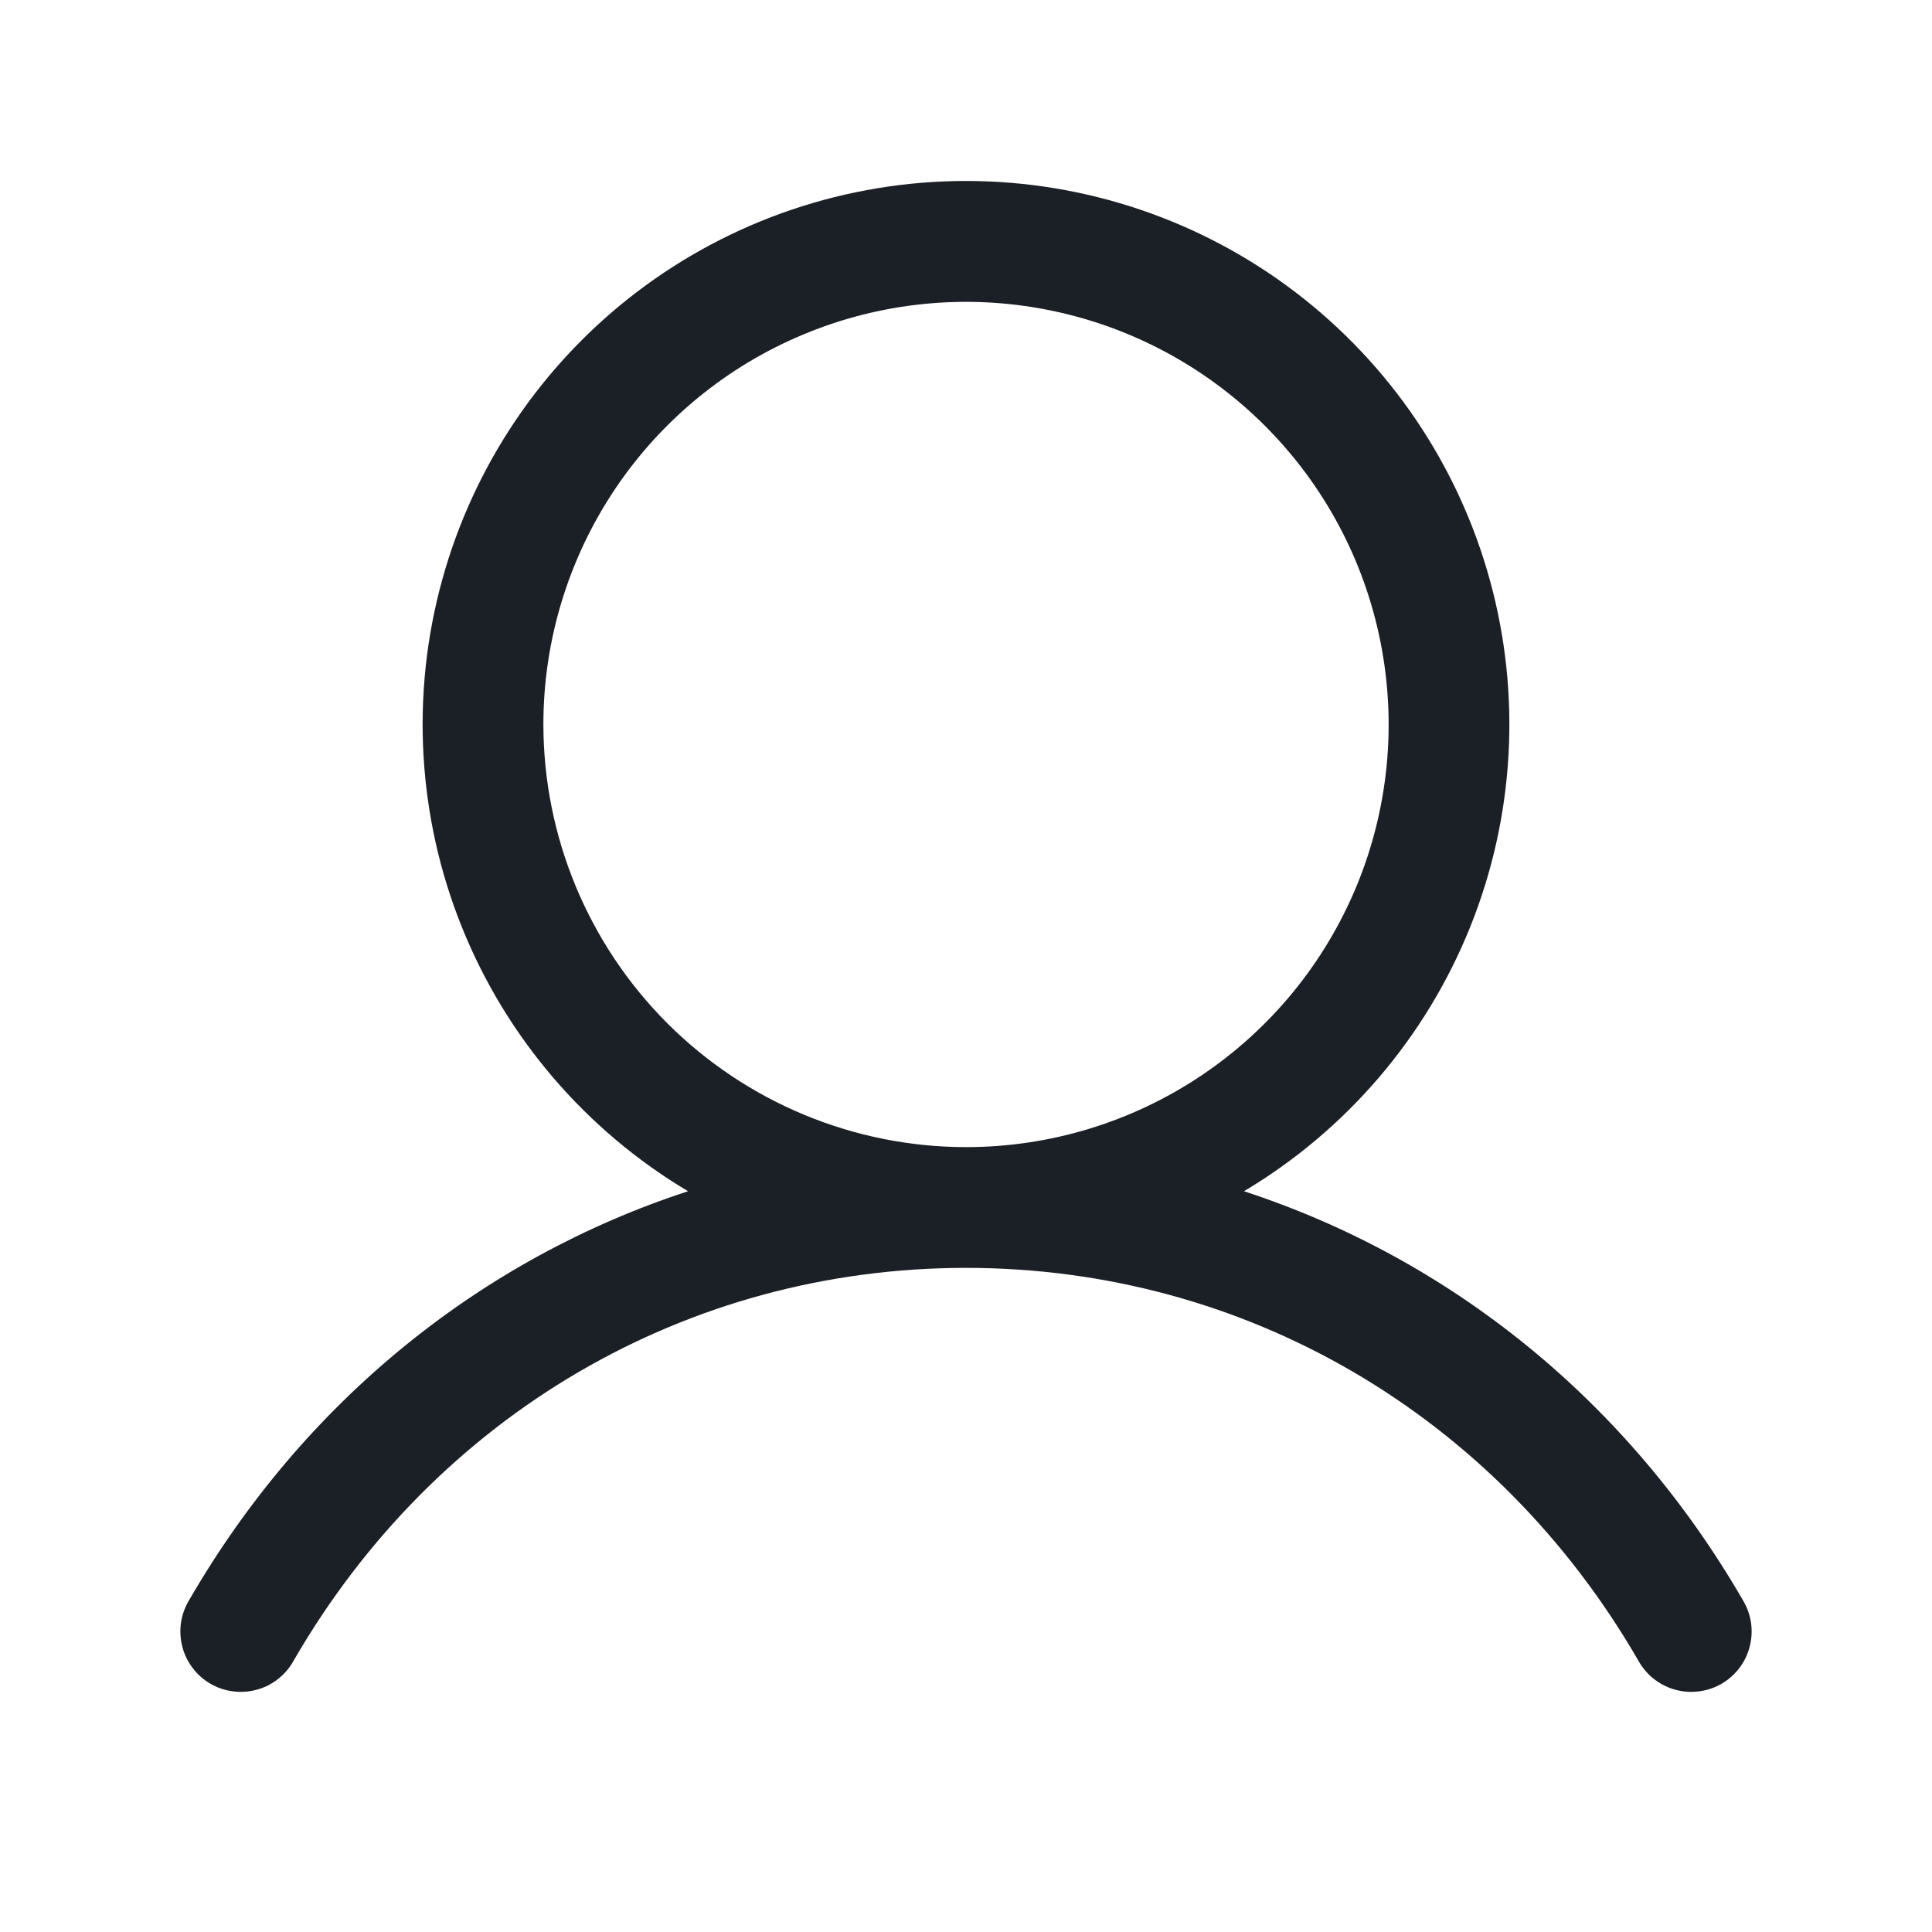
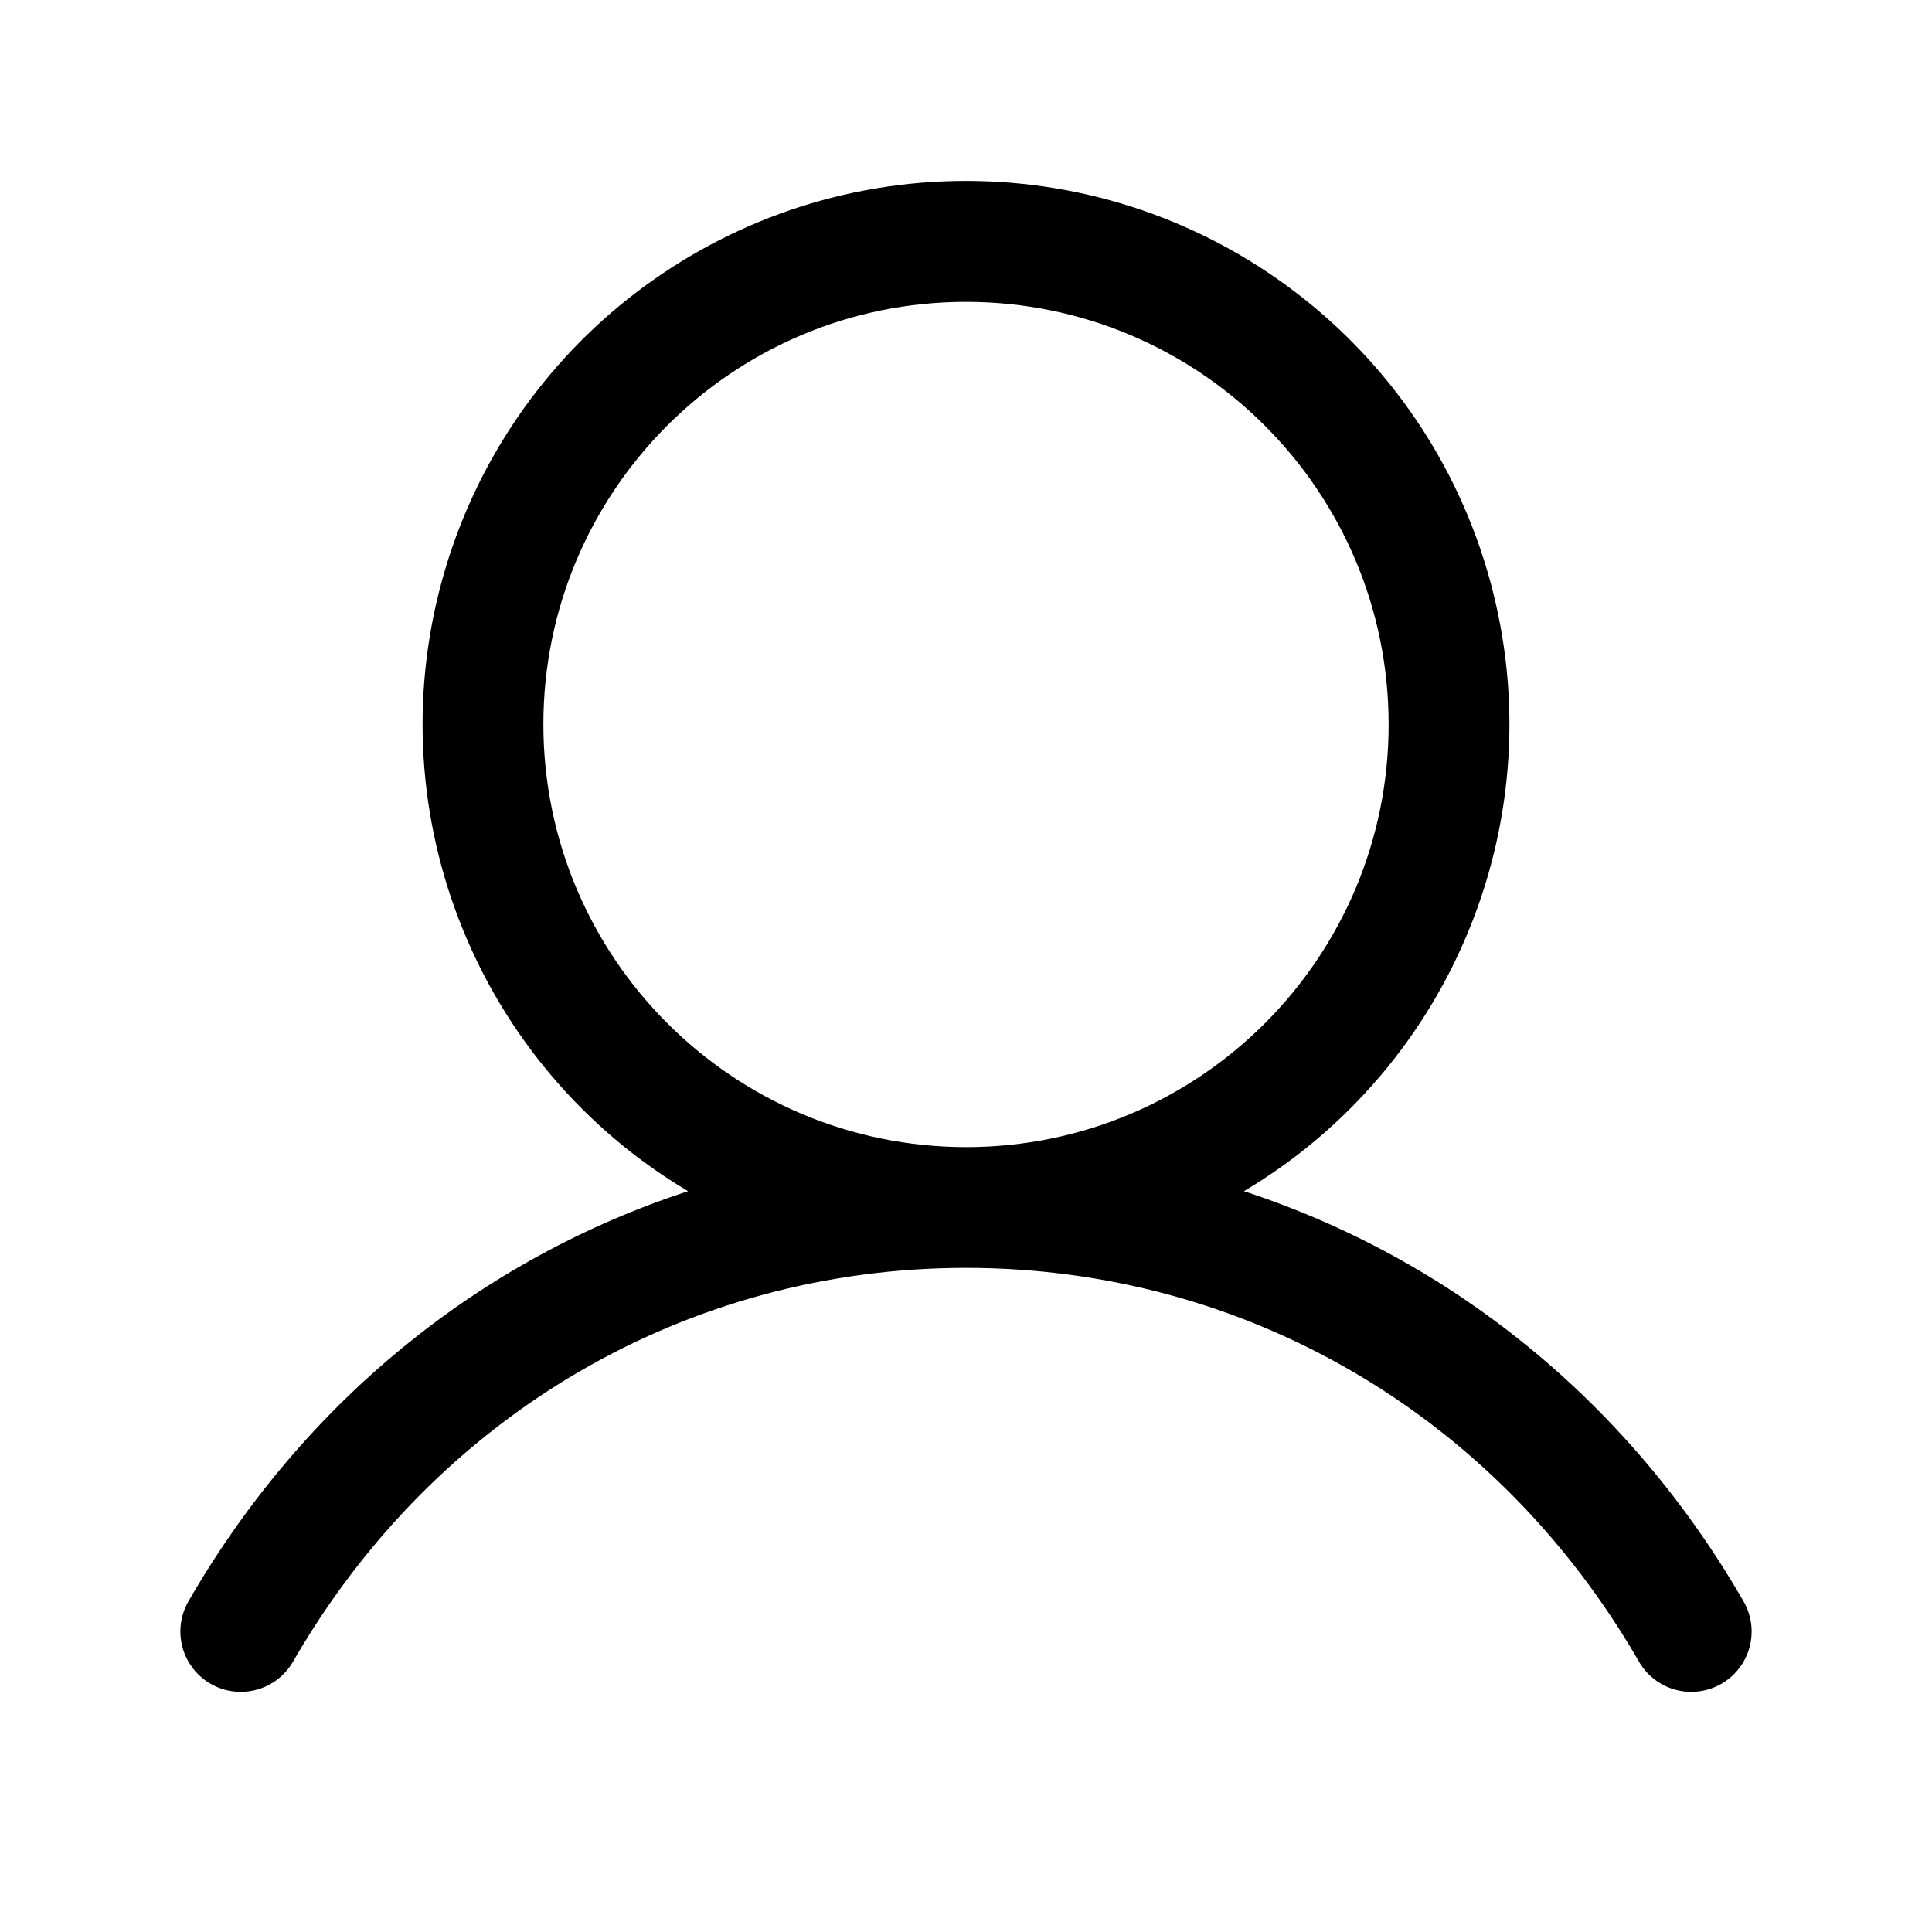
- <svg xmlns="http://www.w3.org/2000/svg" width="24" height="24" viewBox="0 0 24 24" fill="none">
-   <path d="M21.649 19.875C20.221 17.407 18.021 15.637 15.453 14.798C16.723 14.041 17.71 12.889 18.262 11.518C18.814 10.147 18.9 8.632 18.508 7.207C18.116 5.782 17.267 4.525 16.091 3.629C14.916 2.733 13.478 2.248 12 2.248C10.522 2.248 9.085 2.733 7.909 3.629C6.733 4.525 5.884 5.782 5.492 7.207C5.1 8.632 5.186 10.147 5.738 11.518C6.29 12.889 7.277 14.041 8.547 14.798C5.98 15.636 3.779 17.406 2.351 19.875C2.299 19.96 2.264 20.055 2.249 20.154C2.234 20.253 2.239 20.355 2.264 20.452C2.288 20.549 2.332 20.64 2.393 20.72C2.453 20.8 2.529 20.867 2.616 20.917C2.702 20.967 2.798 20.999 2.898 21.011C2.997 21.024 3.098 21.016 3.194 20.989C3.291 20.962 3.381 20.916 3.459 20.853C3.537 20.791 3.602 20.713 3.65 20.625C5.416 17.573 8.538 15.75 12 15.75C15.462 15.75 18.584 17.573 20.35 20.625C20.398 20.713 20.463 20.791 20.541 20.853C20.62 20.916 20.71 20.962 20.806 20.989C20.902 21.016 21.003 21.024 21.103 21.011C21.202 20.999 21.298 20.967 21.385 20.917C21.471 20.867 21.547 20.8 21.608 20.72C21.668 20.64 21.712 20.549 21.736 20.452C21.761 20.355 21.766 20.253 21.751 20.154C21.736 20.055 21.701 19.96 21.649 19.875ZM6.75 9C6.75 7.962 7.058 6.947 7.635 6.083C8.212 5.22 9.032 4.547 9.991 4.15C10.95 3.752 12.006 3.648 13.024 3.851C14.043 4.054 14.978 4.554 15.712 5.288C16.447 6.022 16.947 6.957 17.149 7.976C17.352 8.994 17.248 10.05 16.851 11.009C16.453 11.969 15.78 12.788 14.917 13.365C14.053 13.942 13.039 14.25 12 14.25C10.608 14.249 9.274 13.695 8.289 12.711C7.305 11.726 6.752 10.392 6.75 9Z" fill="#1B1F26" />
+ <svg xmlns="http://www.w3.org/2000/svg" viewBox="0 0 256 256" fill="currentColor">
+   <path d="M230.92,212c-15.23-26.33-38.7-45.21-66.09-54.16a72,72,0,1,0-73.66,0C63.78,166.78,40.31,185.66,25.08,212a8,8,0,1,0,13.85,8c18.84-32.56,52.14-52,89.07-52s70.23,19.44,89.07,52a8,8,0,1,0,13.85-8ZM72,96a56,56,0,1,1,56,56A56.06,56.06,0,0,1,72,96Z" />
</svg>
